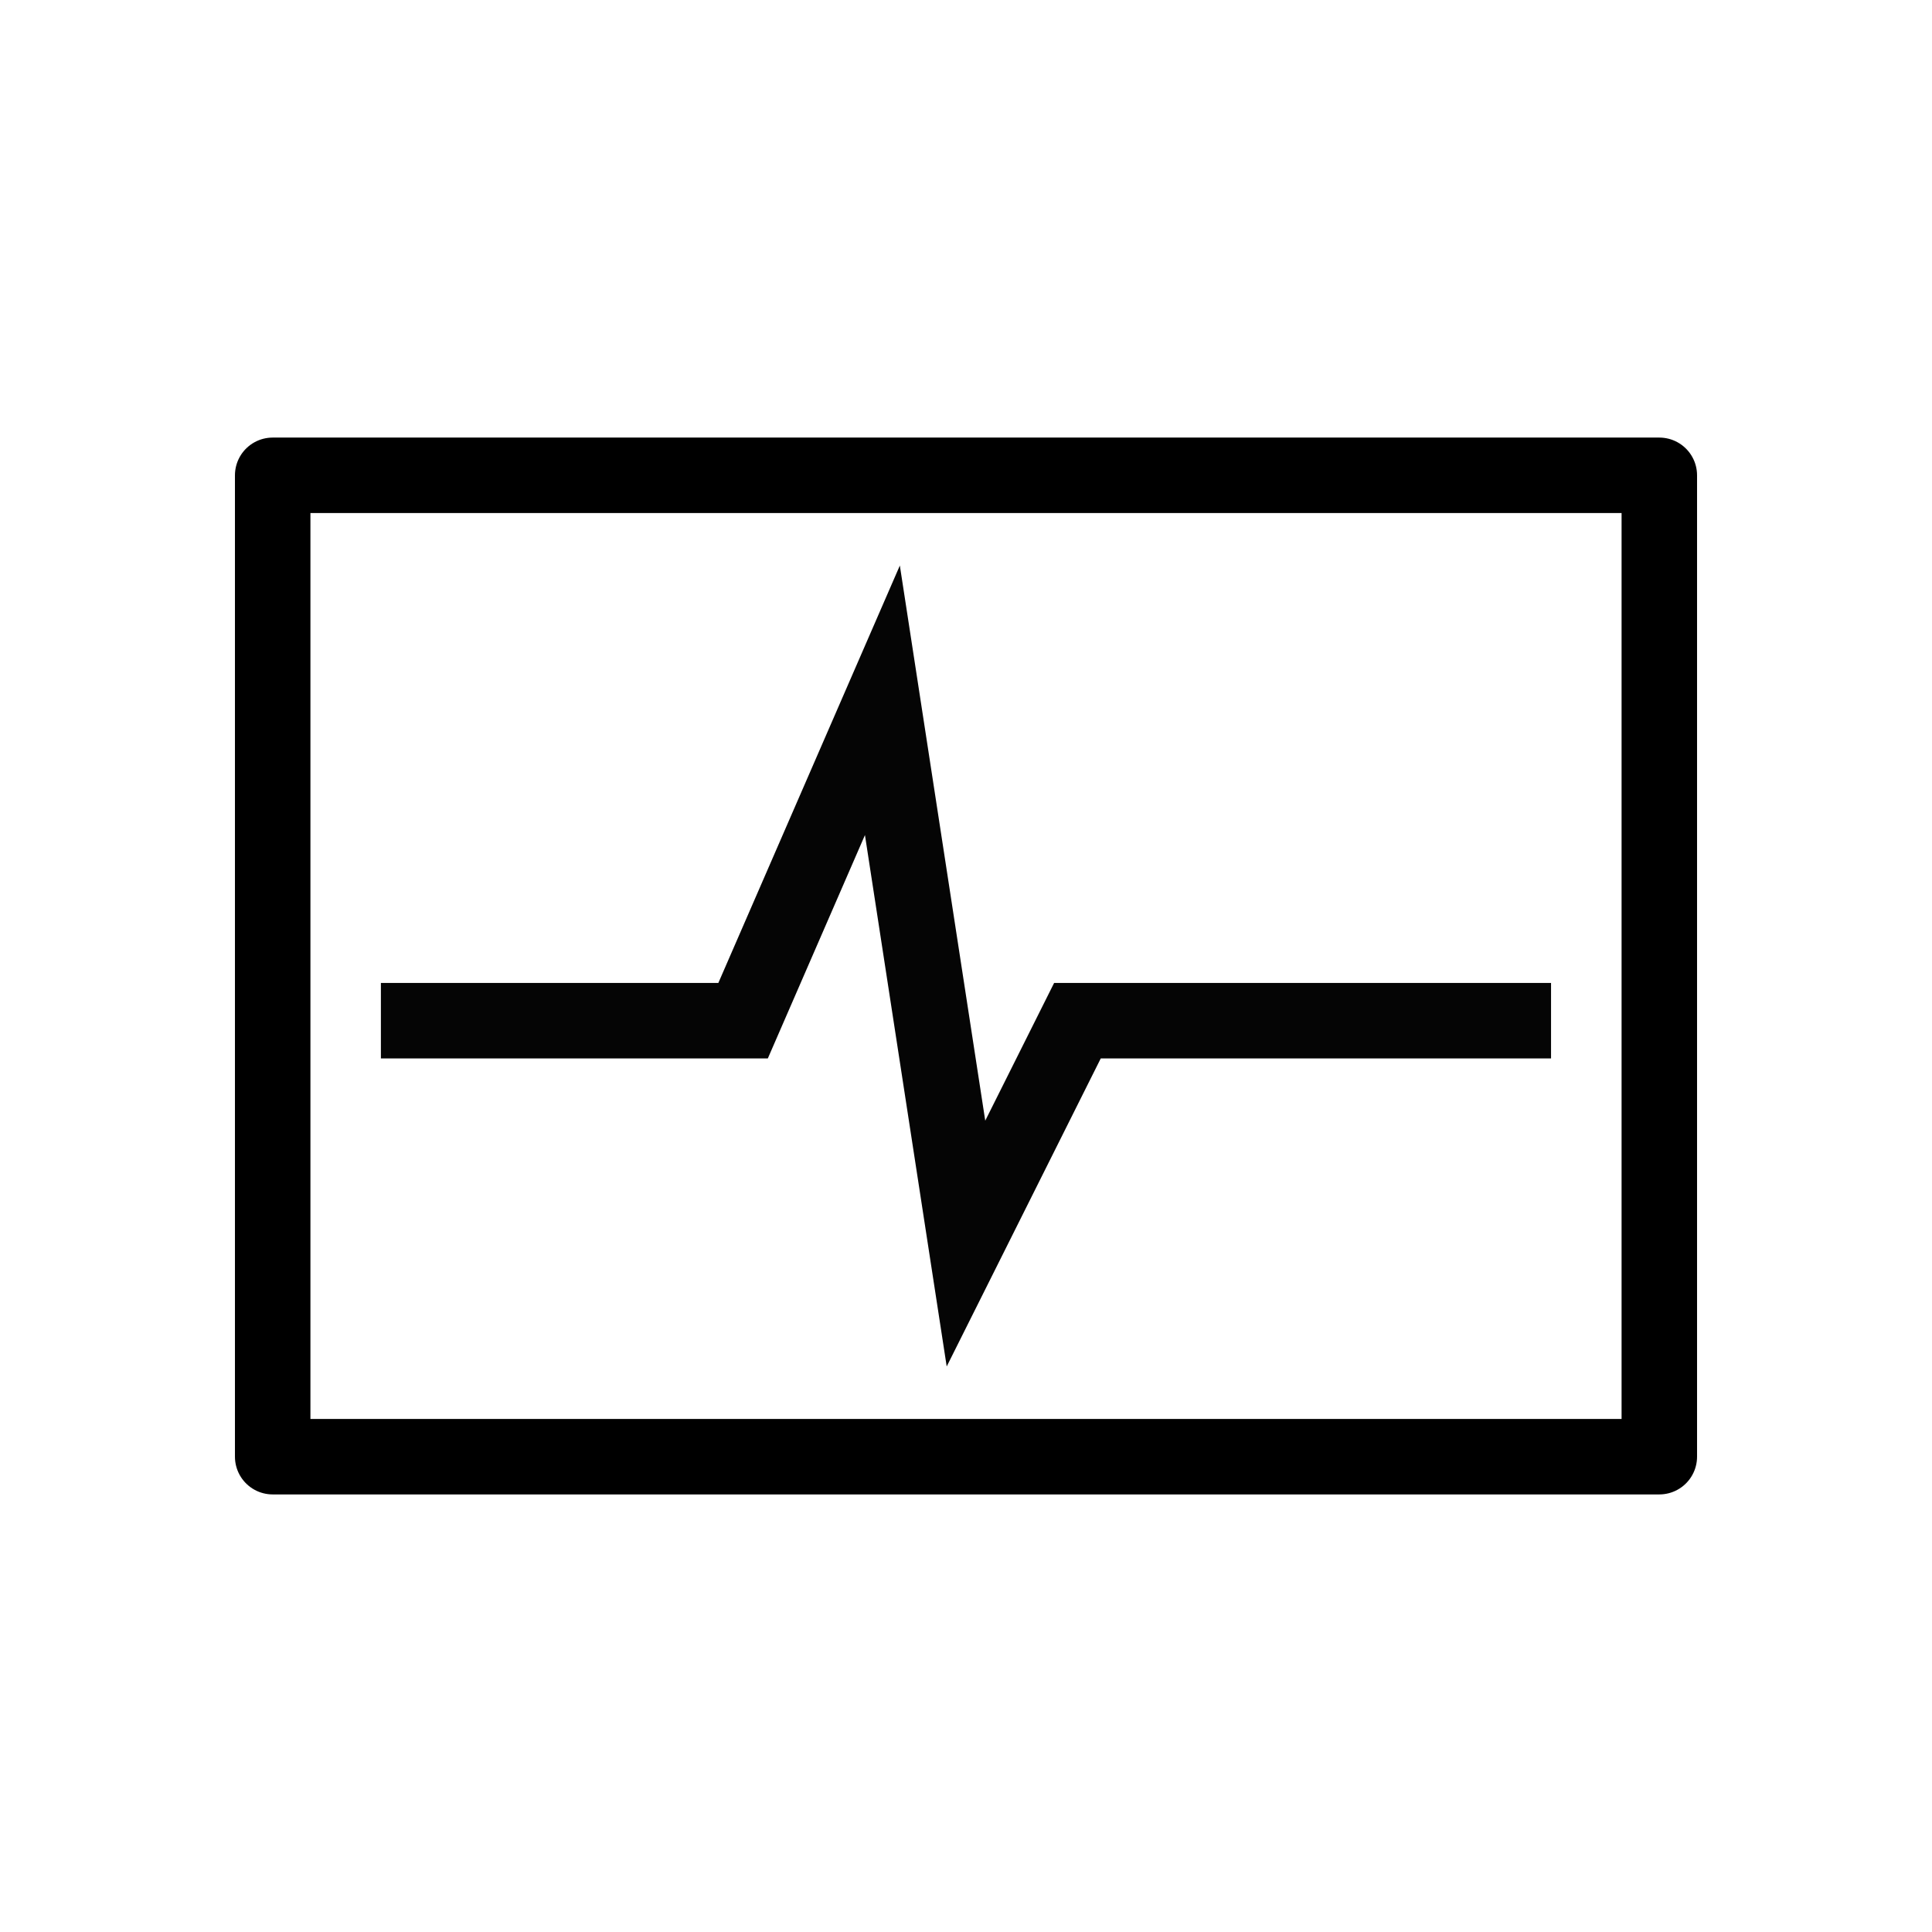
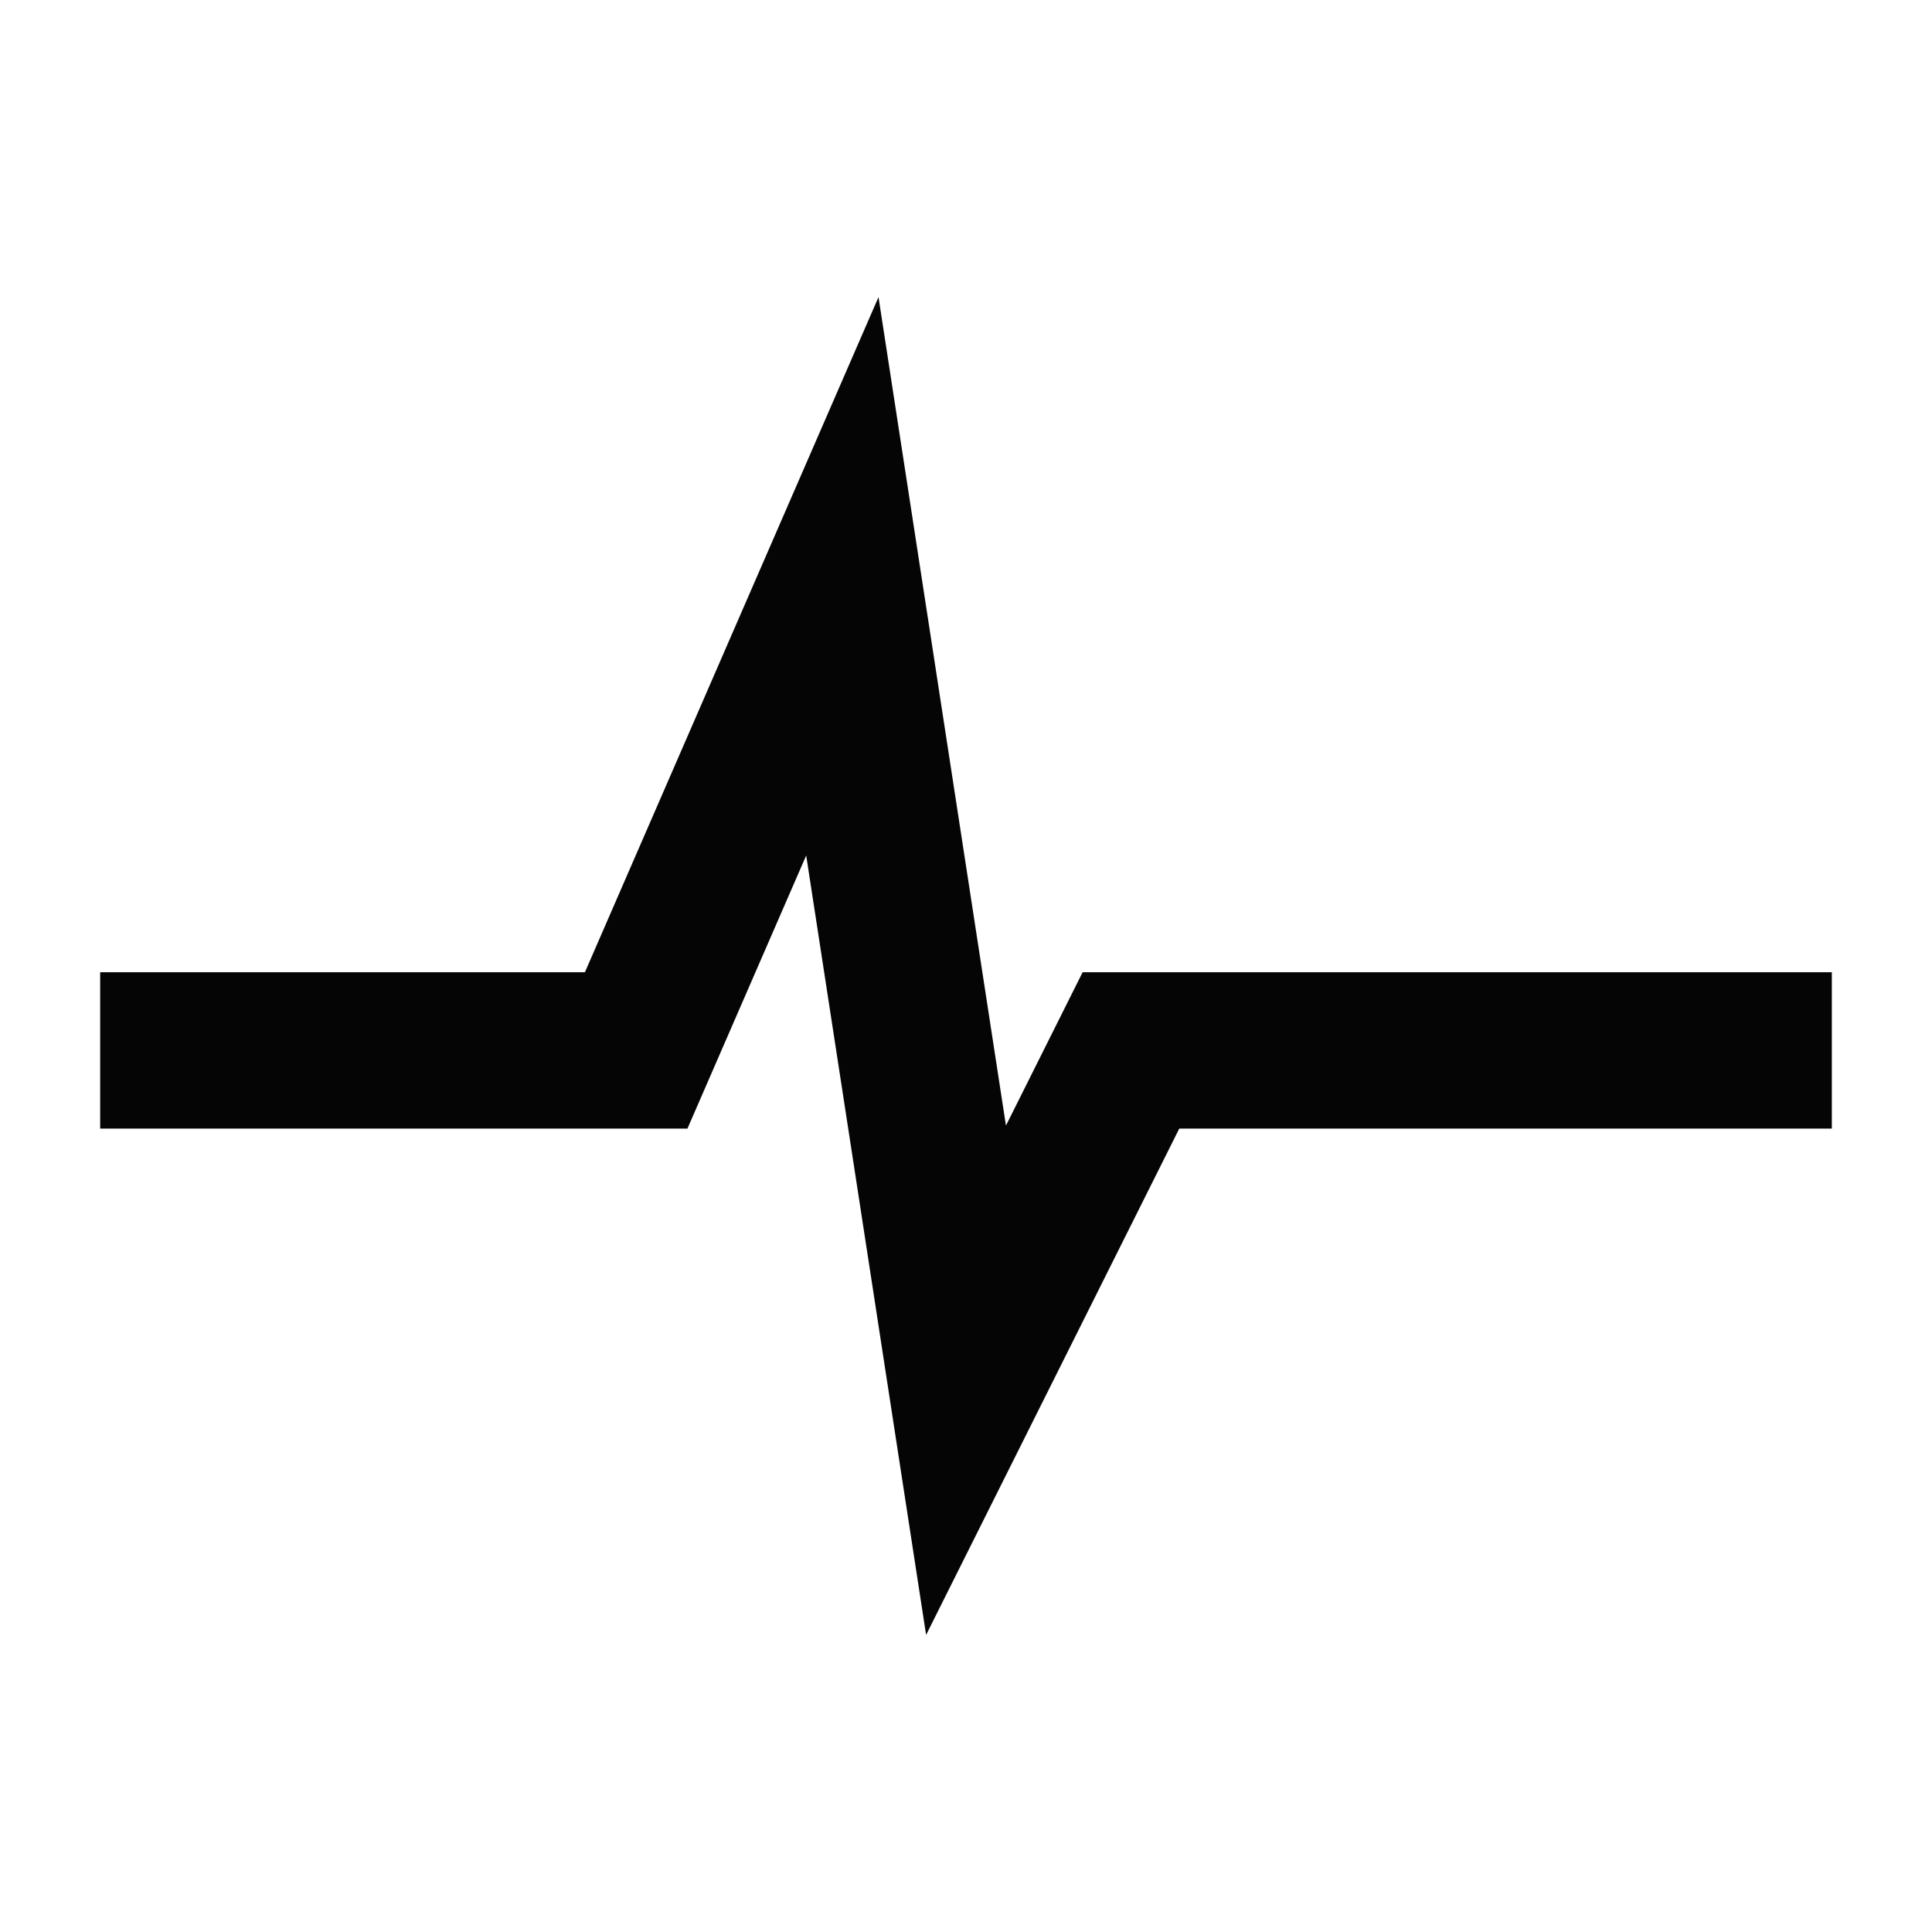
<svg xmlns="http://www.w3.org/2000/svg" id="svg964" version="1.1" viewBox="0 0 33.867 33.867" height="128" width="128">
  <defs id="defs958" />
  <g style="display:inline" id="layer2">
-     <rect y="8.332" x="4.78" height="17.203" width="24.307" id="rect1035" style="display:inline;fill:none;fill-opacity:1;stroke:#000000;stroke-width:1.323;stroke-linecap:round;stroke-linejoin:round;stroke-miterlimit:10;stroke-dasharray:none;stroke-opacity:1;paint-order:fill markers stroke" />
-     <path d="m 6.677,17.892 h 6.349 l 2.442,-5.616 1.465,9.523 1.954,-3.907 h 8.302" style="display:inline;opacity:1;fill:none;stroke:#000000;stroke-width:1.323;stroke-linecap:butt;stroke-linejoin:miter;stroke-miterlimit:10;stroke-dasharray:none;stroke-opacity:0.979;enable-background:new" id="path1092-6-1-3-7-5-5" />
+     <path d="M 1.756,18.413 H 11.152 l 3.614,-8.311 2.168,14.093 2.891,-5.782 h 12.286" style="display:inline;opacity:1;fill:none;stroke:#000000;stroke-width:2.741;stroke-linecap:butt;stroke-linejoin:miter;stroke-miterlimit:10;stroke-dasharray:none;stroke-opacity:0.979;enable-background:new" id="path1092-6-1-3-7-5-5" />
  </g>
</svg>
